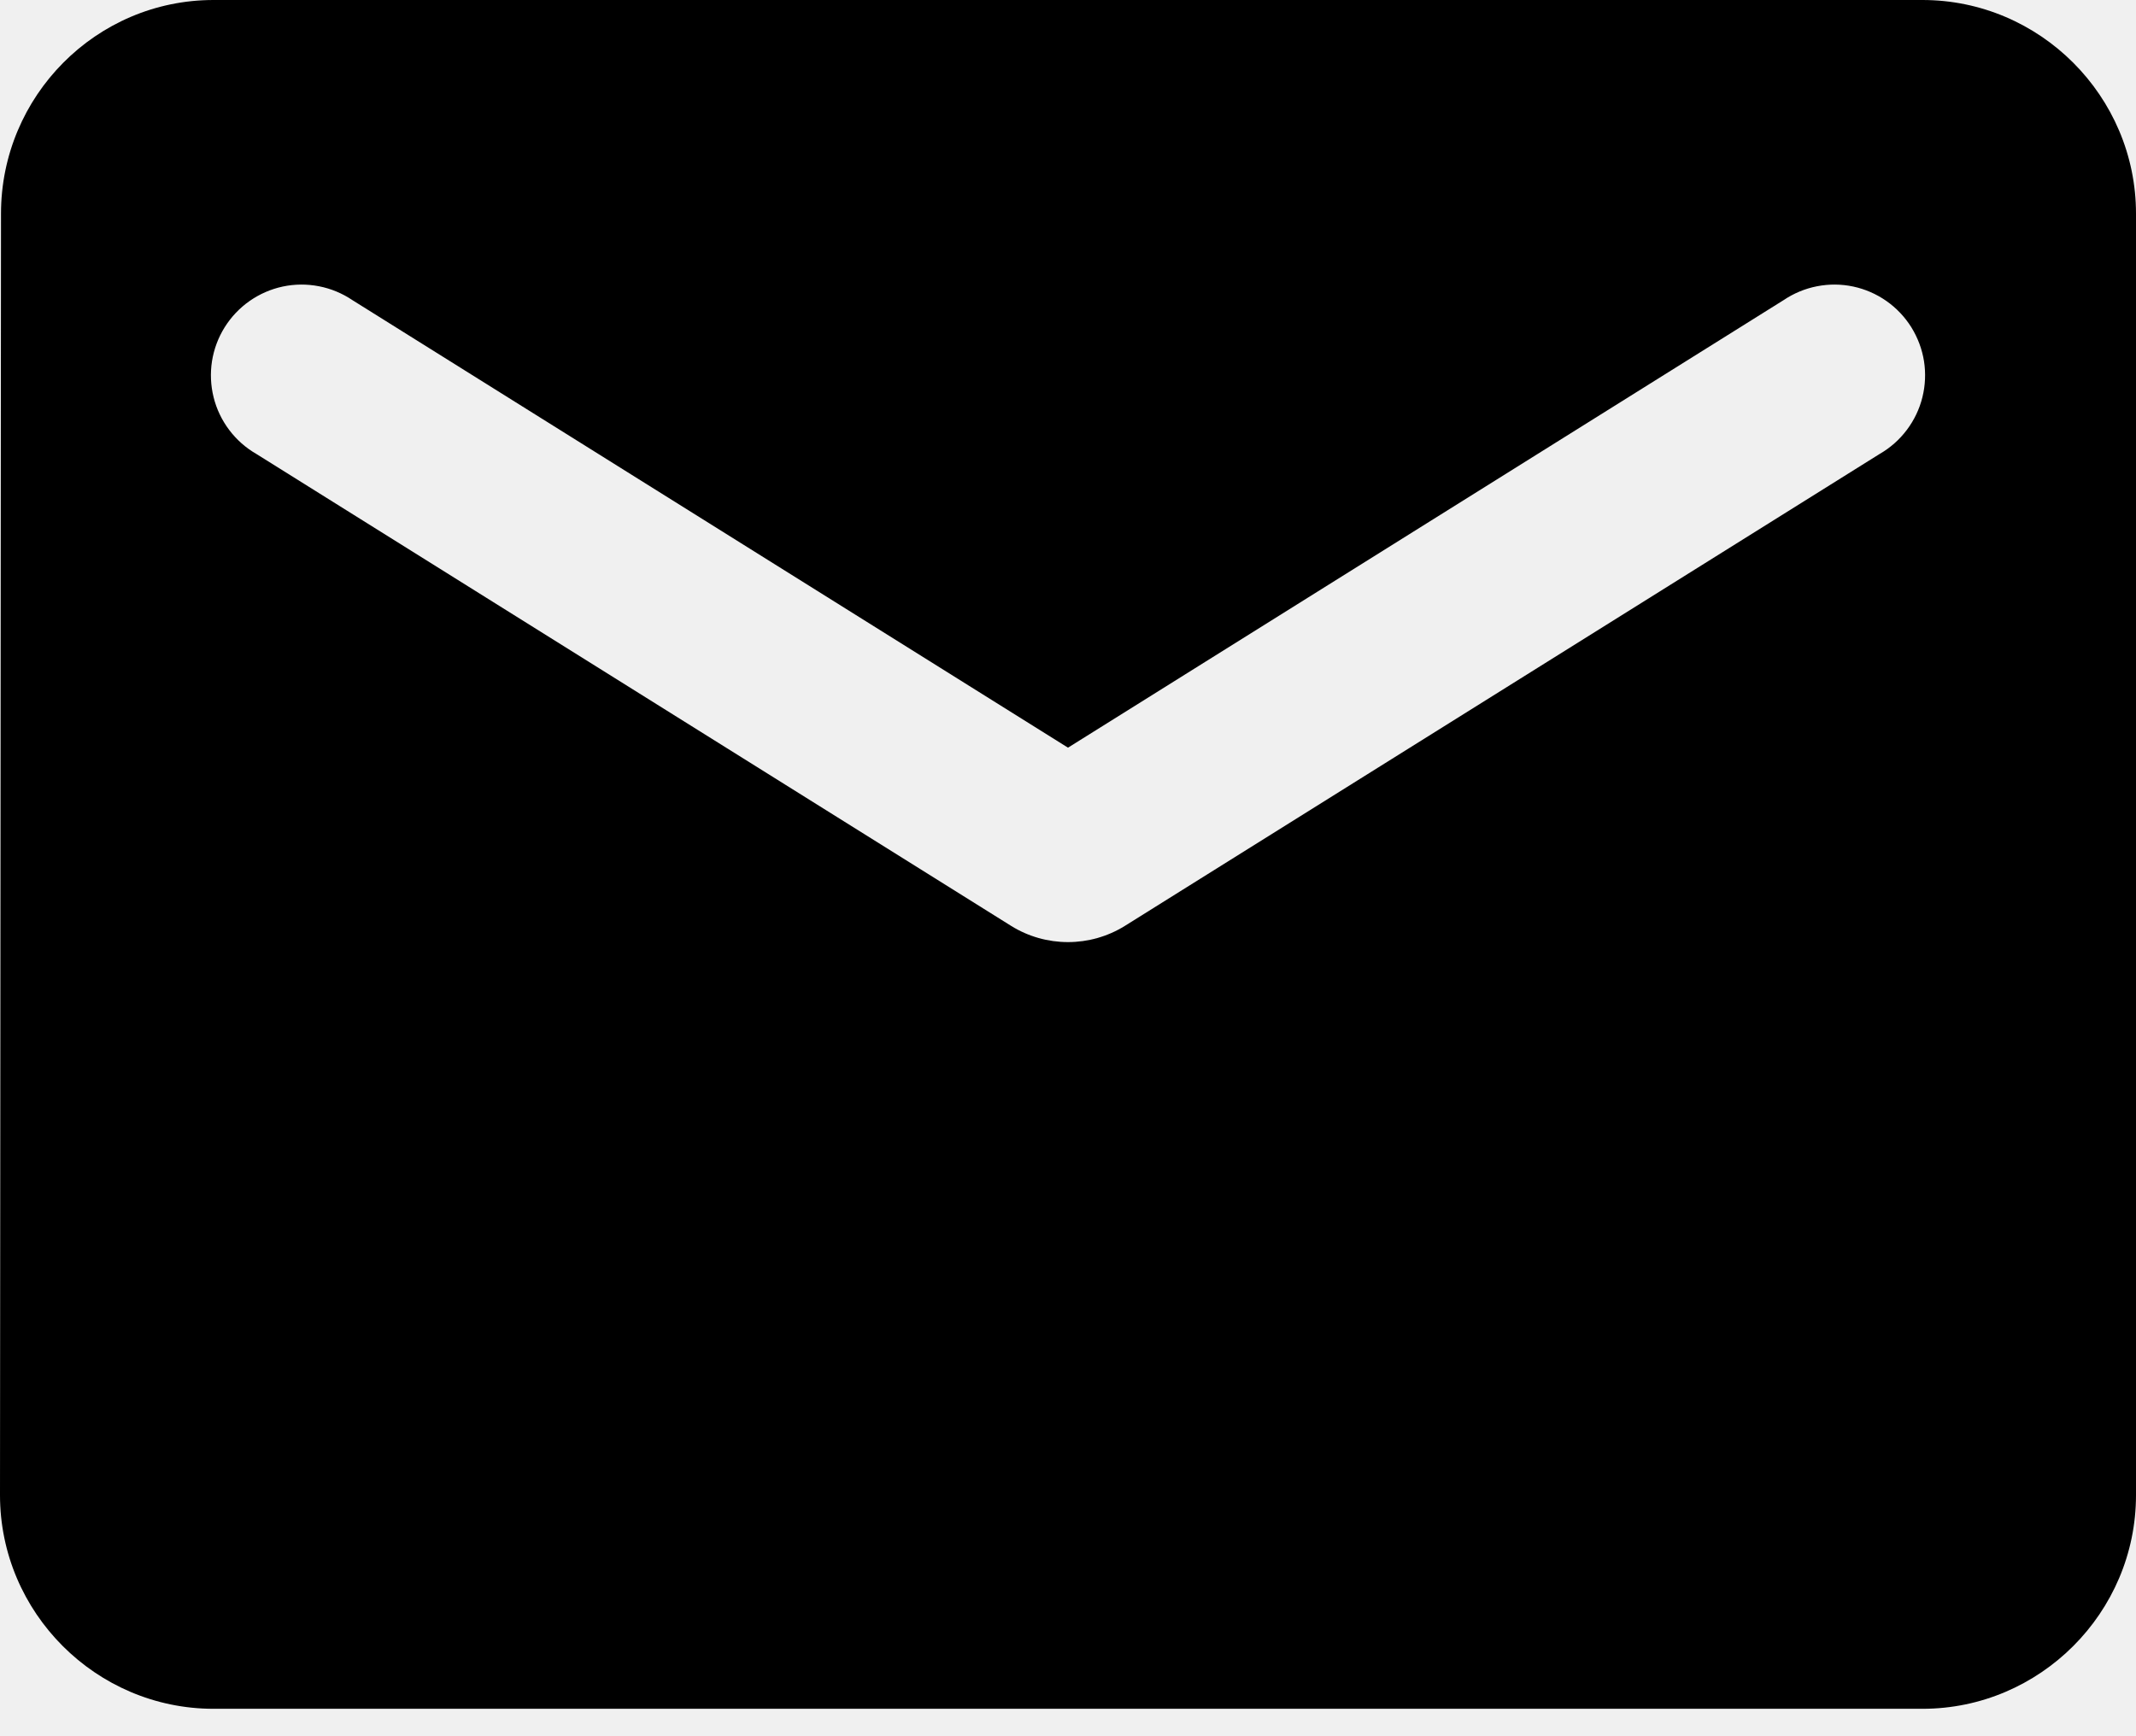
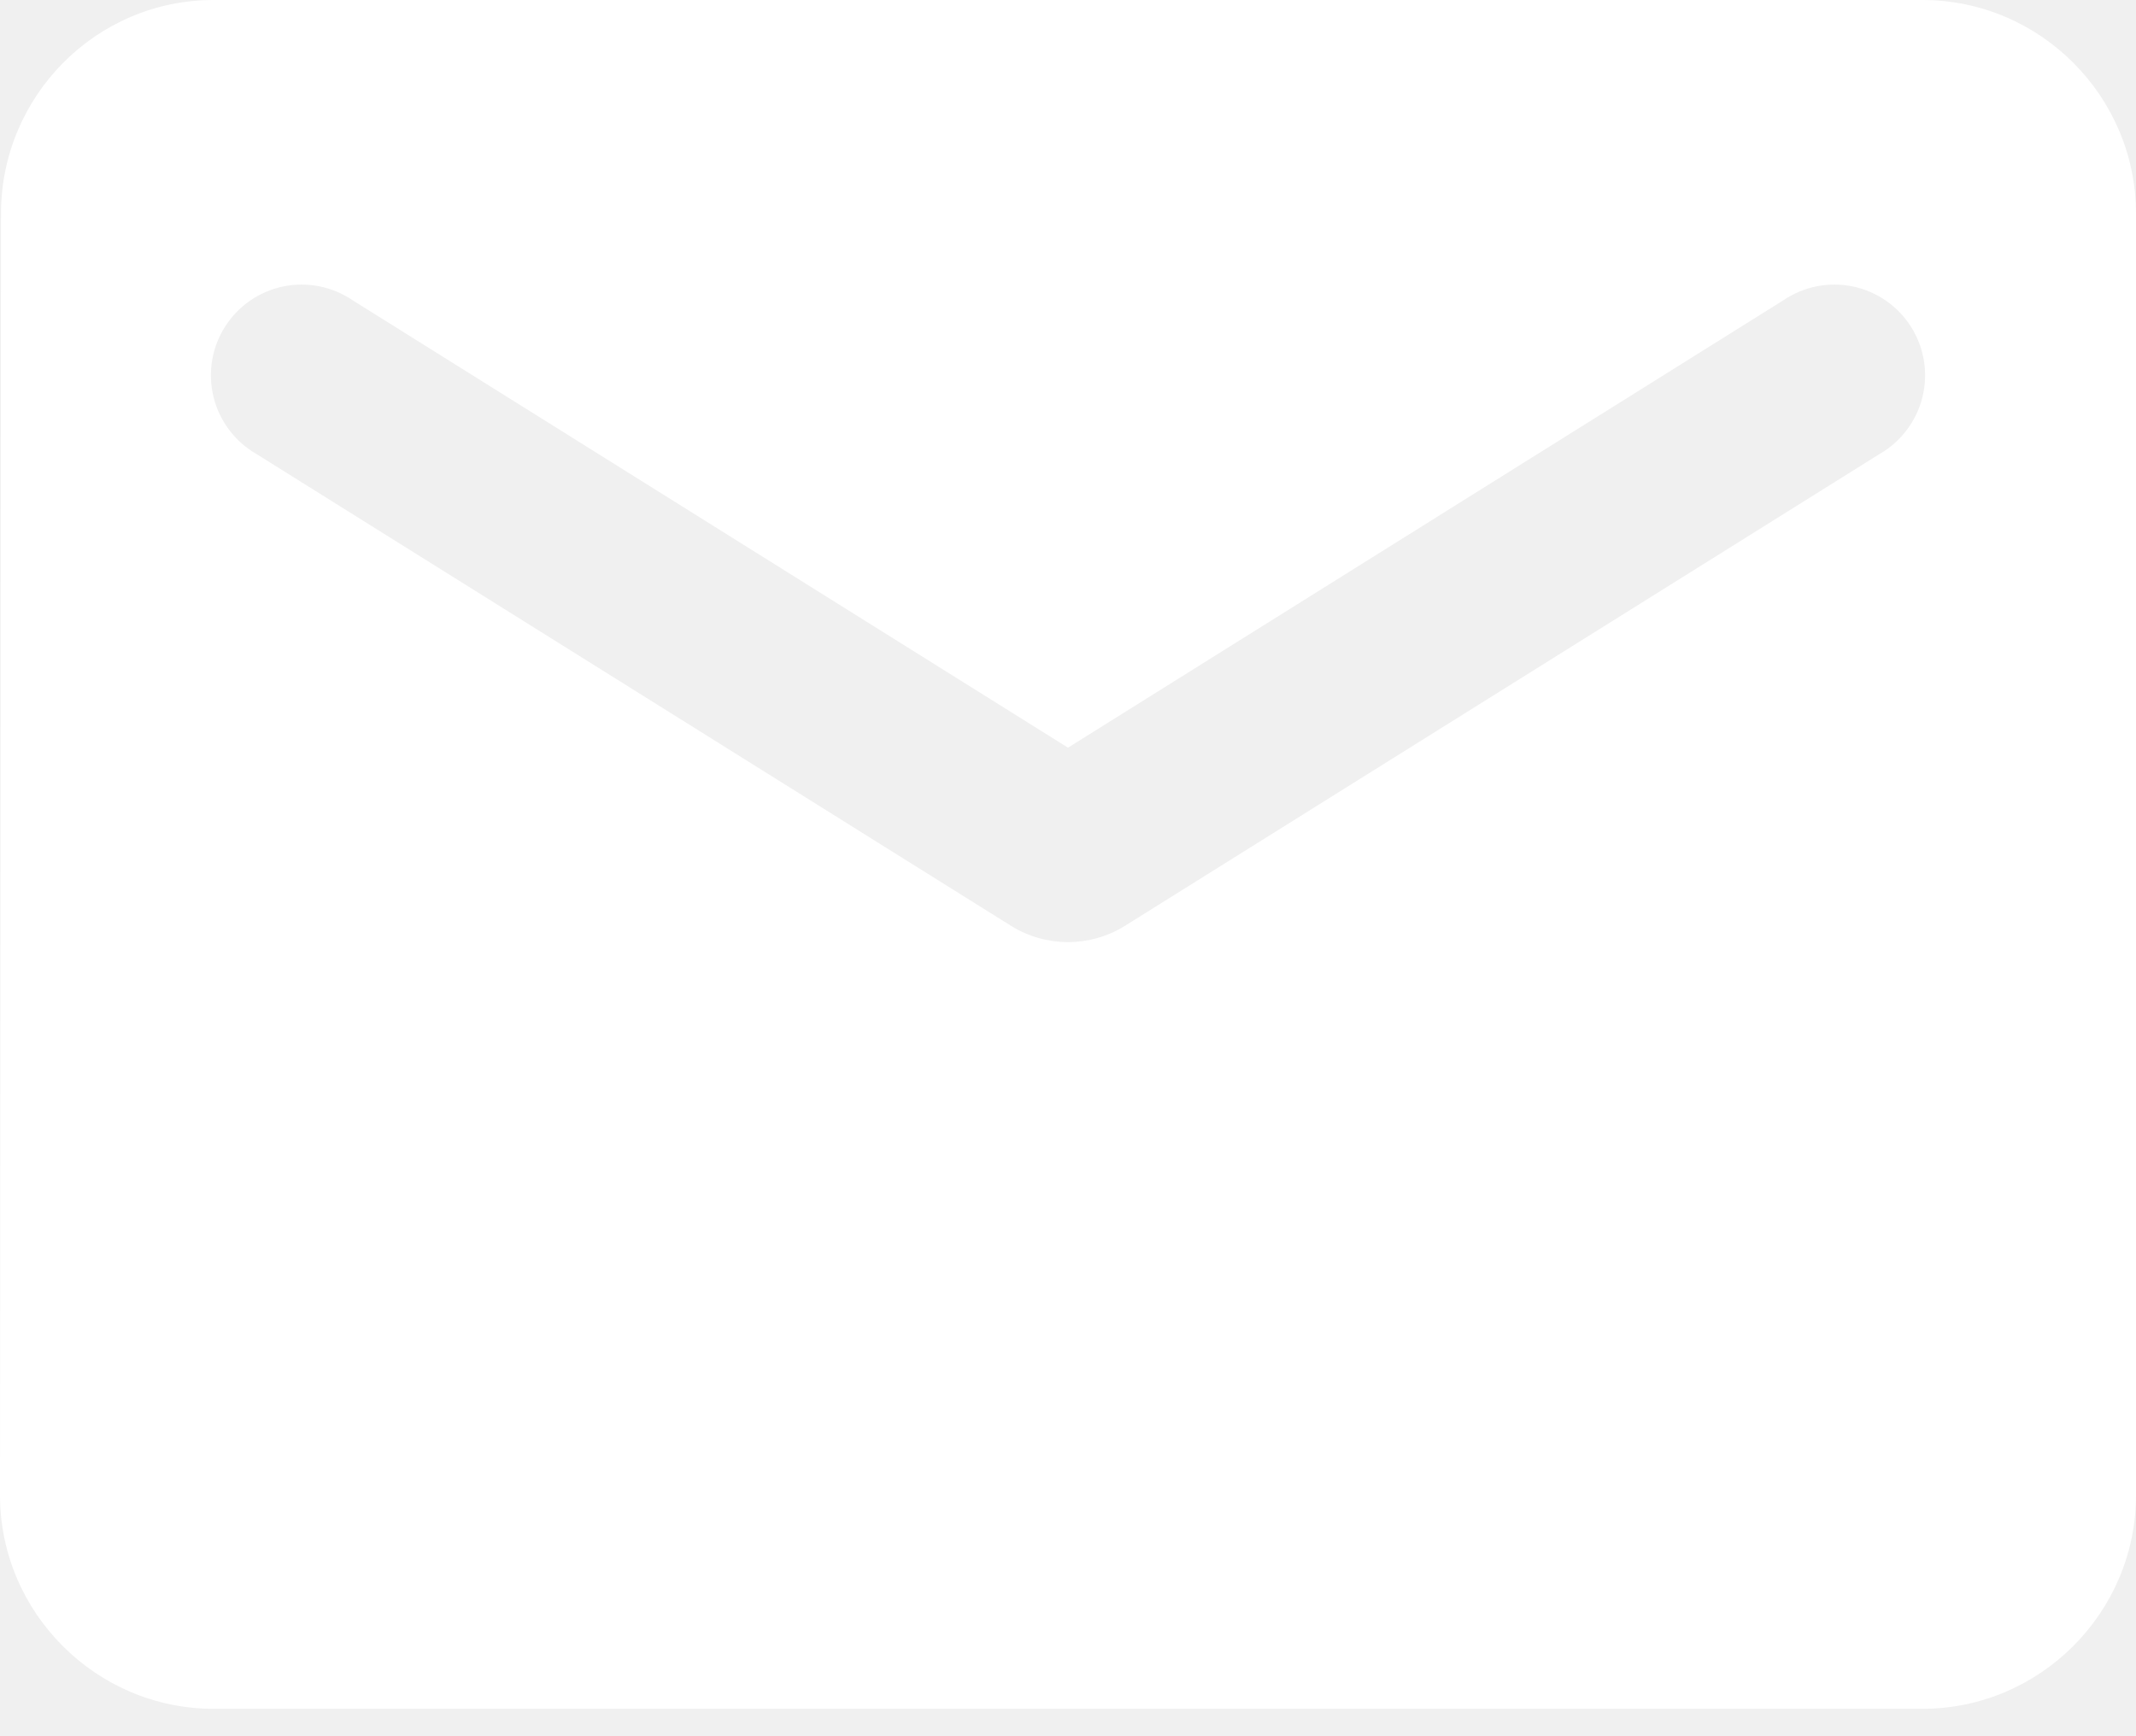
<svg xmlns="http://www.w3.org/2000/svg" width="32" height="26" viewBox="0 0 32 26" fill="none">
-   <path d="M28.801 0H3.199C1.44 0 0.015 1.44 0.015 3.201L0 22.401C0 24.162 1.44 25.602 3.199 25.602H28.801C30.56 25.602 32 24.162 32 22.401V3.201C32 1.44 30.56 0 28.801 0ZM28.16 6.801L16.849 13.874C16.593 14.032 16.3 14.115 16 14.115C15.7 14.115 15.406 14.032 15.151 13.874L3.84 6.801C3.682 6.71 3.544 6.588 3.434 6.442C3.324 6.296 3.244 6.13 3.2 5.952C3.156 5.775 3.148 5.591 3.176 5.411C3.205 5.23 3.269 5.058 3.366 4.903C3.463 4.748 3.59 4.614 3.74 4.509C3.889 4.405 4.058 4.331 4.237 4.293C4.416 4.255 4.6 4.254 4.779 4.289C4.959 4.324 5.129 4.395 5.28 4.497L16 11.202L26.72 4.497C26.871 4.395 27.041 4.324 27.221 4.289C27.4 4.254 27.584 4.255 27.763 4.293C27.942 4.331 28.111 4.405 28.26 4.509C28.41 4.614 28.537 4.748 28.634 4.903C28.73 5.058 28.795 5.23 28.824 5.411C28.852 5.591 28.844 5.775 28.8 5.952C28.756 6.13 28.676 6.296 28.566 6.442C28.456 6.588 28.318 6.71 28.16 6.801Z" fill="black" />
+   <path d="M28.801 0H3.199C1.44 0 0.015 1.44 0.015 3.201L0 22.401C0 24.162 1.44 25.602 3.199 25.602H28.801C30.56 25.602 32 24.162 32 22.401V3.201C32 1.44 30.56 0 28.801 0ZM28.16 6.801L16.849 13.874C16.593 14.032 16.3 14.115 16 14.115C15.7 14.115 15.406 14.032 15.151 13.874L3.84 6.801C3.682 6.71 3.544 6.588 3.434 6.442C3.324 6.296 3.244 6.13 3.2 5.952C3.156 5.775 3.148 5.591 3.176 5.411C3.205 5.23 3.269 5.058 3.366 4.903C3.463 4.748 3.59 4.614 3.74 4.509C3.889 4.405 4.058 4.331 4.237 4.293C4.416 4.255 4.6 4.254 4.779 4.289C4.959 4.324 5.129 4.395 5.28 4.497L16 11.202L26.72 4.497C26.871 4.395 27.041 4.324 27.221 4.289C27.4 4.254 27.584 4.255 27.763 4.293C27.942 4.331 28.111 4.405 28.26 4.509C28.41 4.614 28.537 4.748 28.634 4.903C28.73 5.058 28.795 5.23 28.824 5.411C28.852 5.591 28.844 5.775 28.8 5.952C28.756 6.13 28.676 6.296 28.566 6.442C28.456 6.588 28.318 6.71 28.16 6.801Z" fill="#fff" />
</svg>
